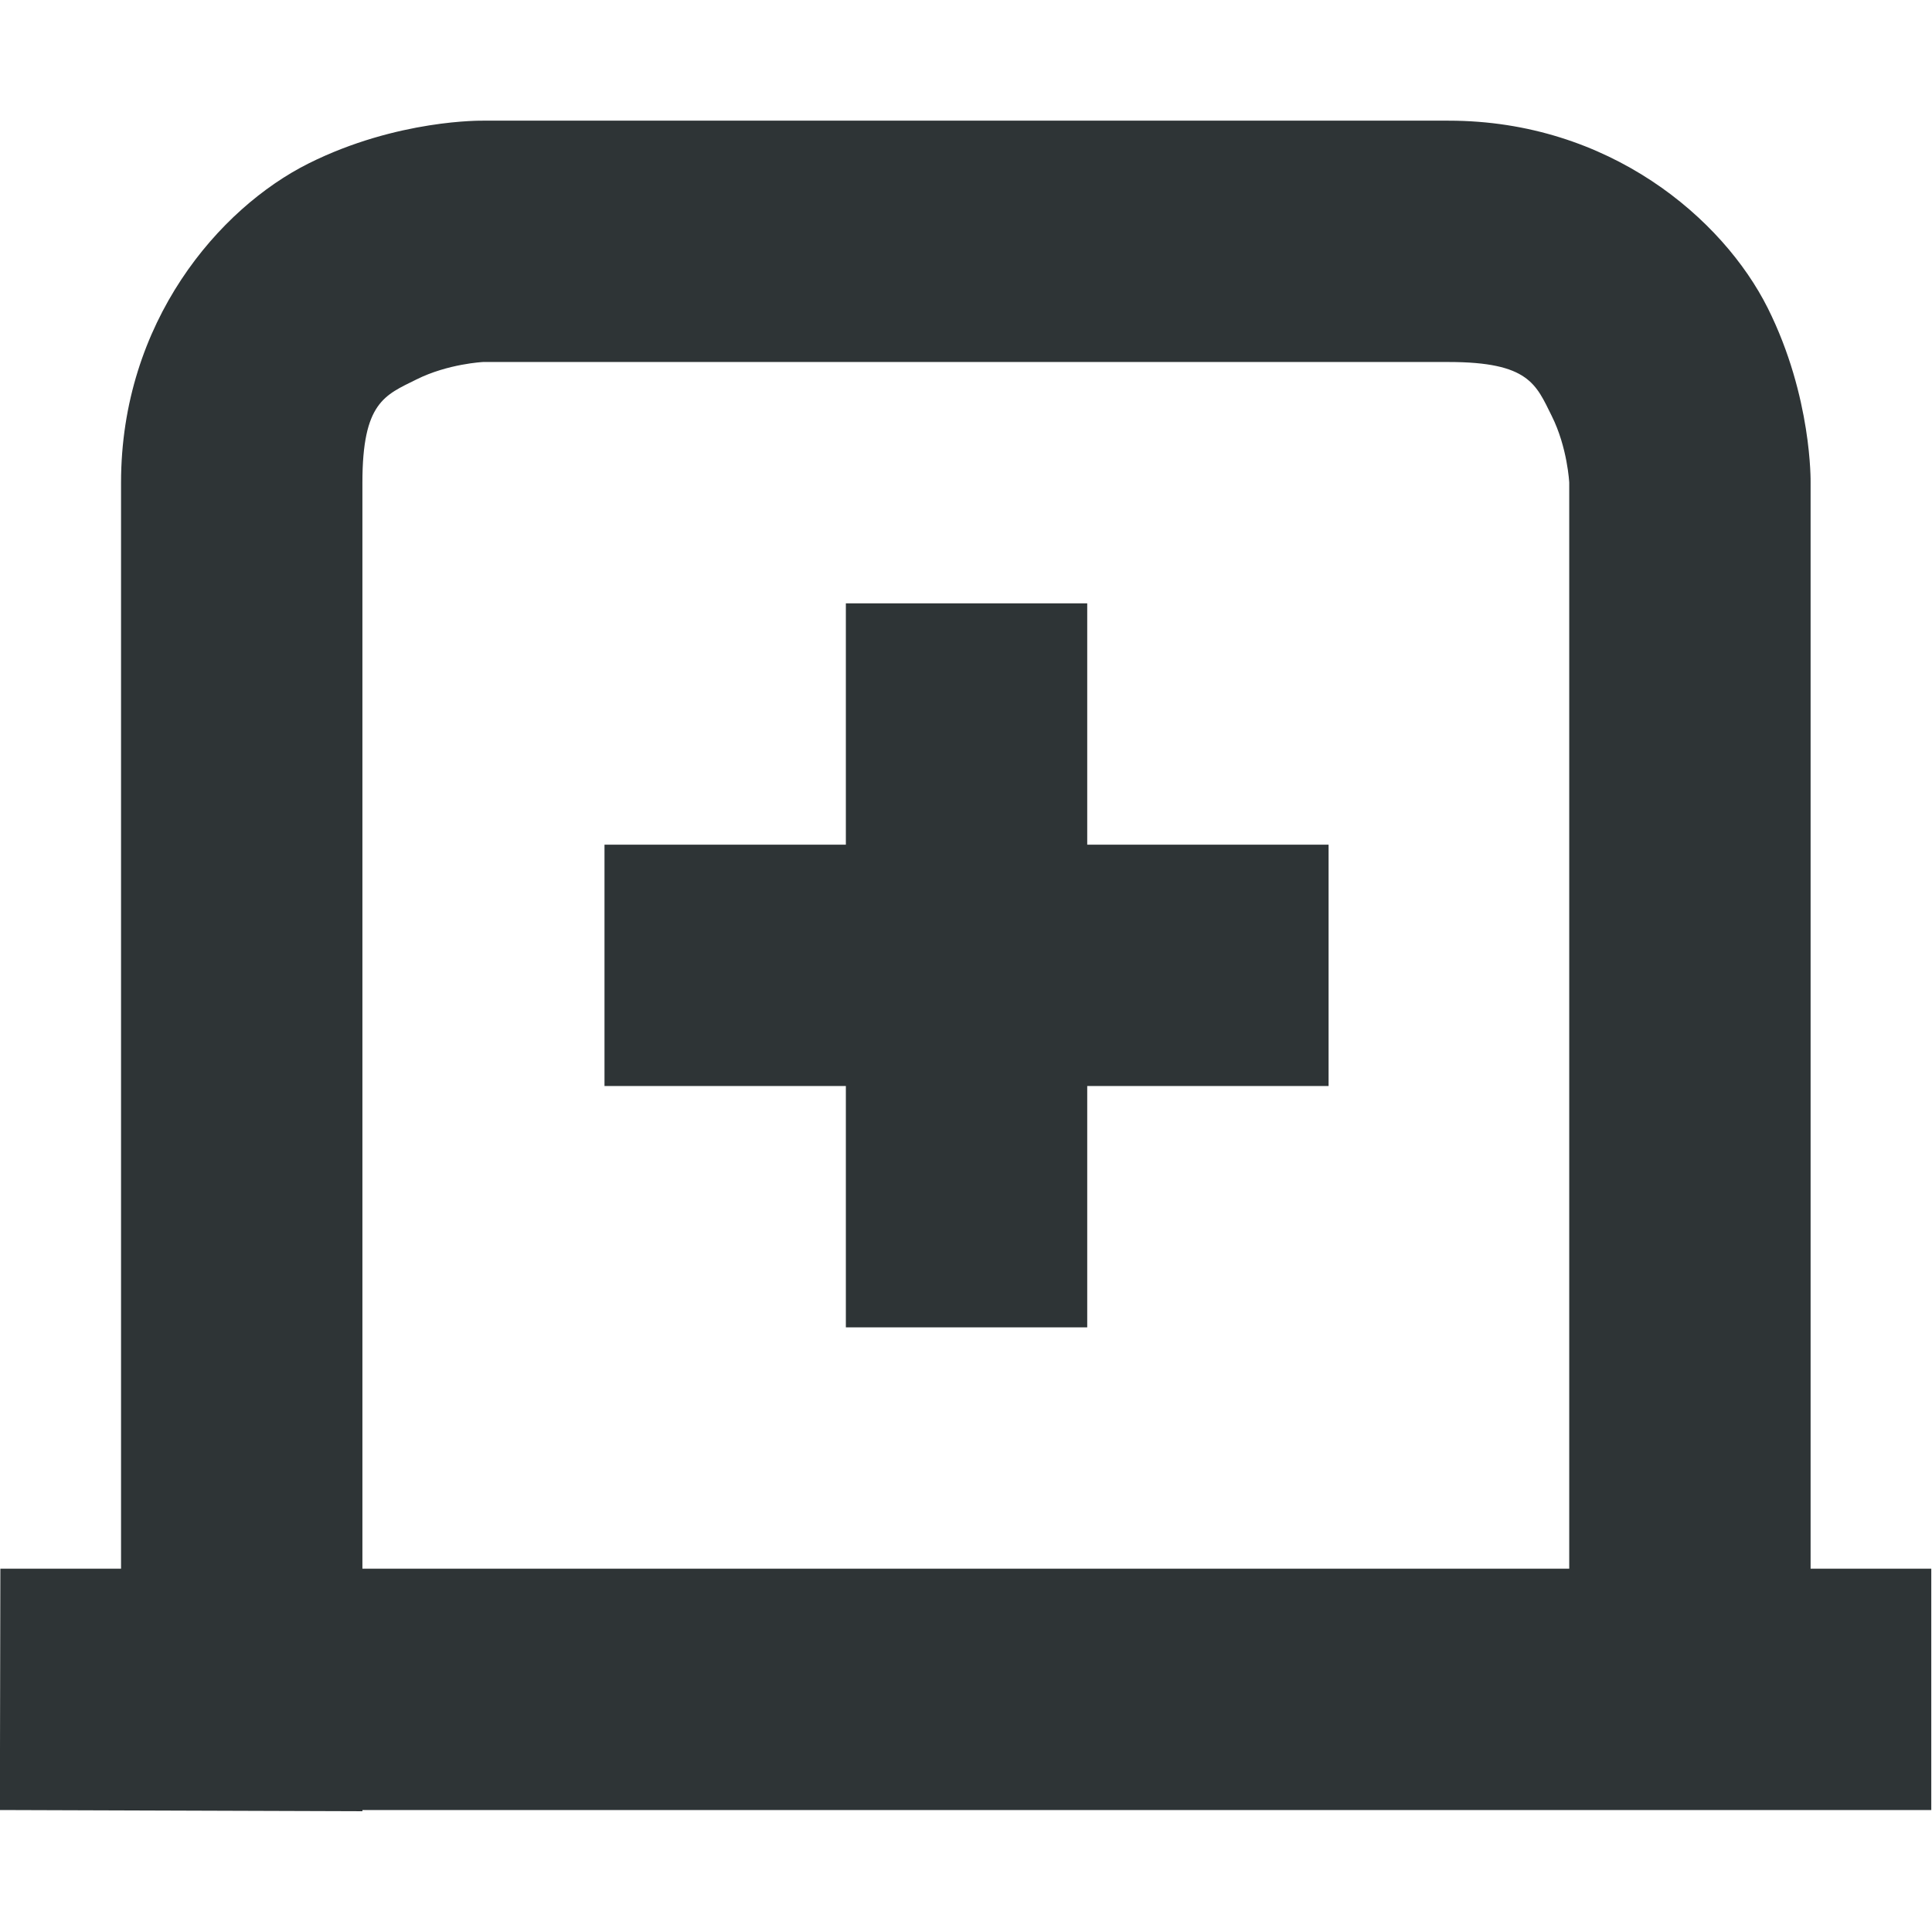
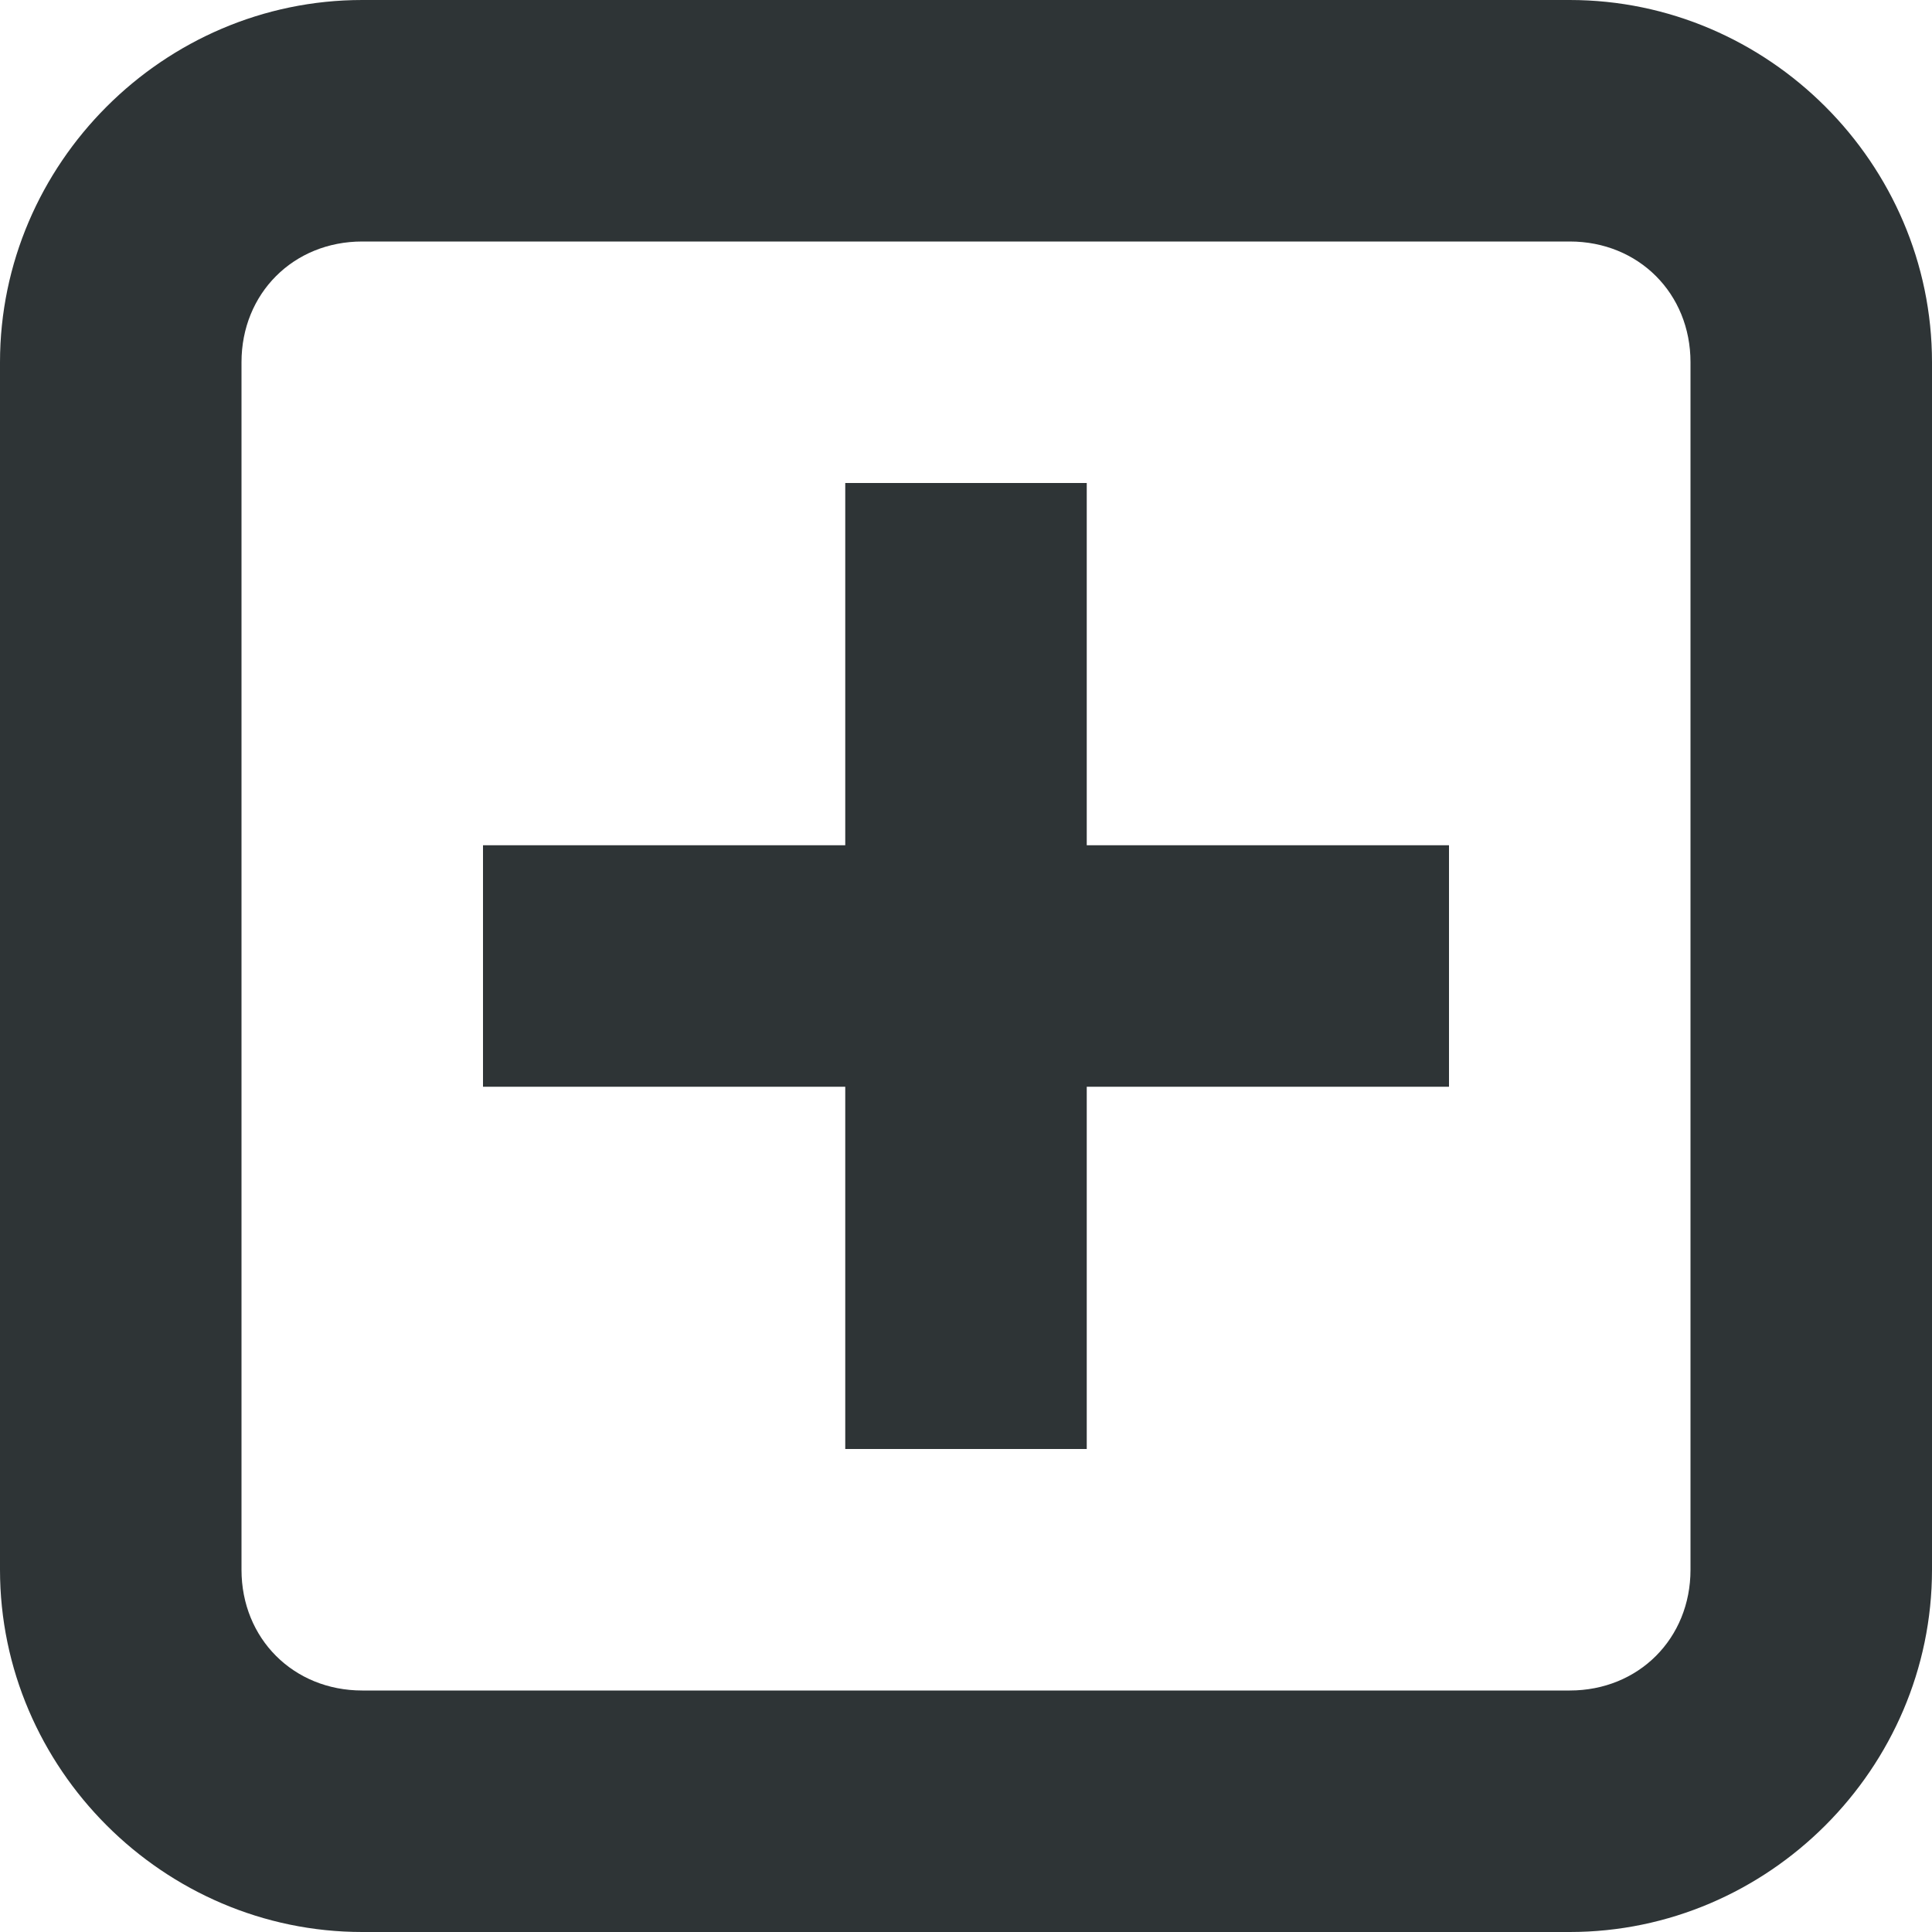
- <svg xmlns="http://www.w3.org/2000/svg" width="16.009" height="16">
+ <svg xmlns="http://www.w3.org/2000/svg" height="16px" viewBox="0 0 16 16" width="16px">
  <g fill="#2e3436">
-     <path d="M4.003 1s-.709-.014-1.447.355C1.817 1.725 1.003 2.667 1.003 4v9h-1l-.004 2h.004l3 .01V15h13v-2h-1V4s.014-.709-.355-1.447C14.278 1.814 13.336 1 12.003 1zm0 2h8c.667 0 .725.186.855.447.131.262.145.553.145.553v9h-10V4c0-.667.186-.725.447-.855.262-.131.553-.145.553-.145z" style="line-height:normal;font-variant-ligatures:normal;font-variant-position:normal;font-variant-caps:normal;font-variant-numeric:normal;font-variant-alternates:normal;font-feature-settings:normal;text-indent:0;text-align:start;text-decoration-line:none;text-decoration-style:solid;text-decoration-color:#000;text-transform:none;text-orientation:mixed;shape-padding:0;isolation:auto;mix-blend-mode:normal" color="#000" font-weight="400" font-family="sans-serif" overflow="visible" />
-     <path d="M7.009 5v2h-2v2h2v2h2V9h2V7h-2V5z" />
+     <path d="m 3 0 c -1.645 0 -3 1.355 -3 3 v 10 c 0 1.645 1.355 3 3 3 h 10 c 1.645 0 3 -1.355 3 -3 v -10 c 0 -1.645 -1.355 -3 -3 -3 z m 0 2 h 10 c 0.57 0 1 0.43 1 1 v 10 c 0 0.57 -0.43 1 -1 1 h -10 c -0.57 0 -1 -0.43 -1 -1 v -10 c 0 -0.57 0.43 -1 1 -1 z m 0 0" />
+     <path d="m 4 7 h 8 v 2 h -8 z m 0 0" />
+     <path d="m 9 4 v 8 h -2 v -8 z m 0 0" />
  </g>
</svg>
